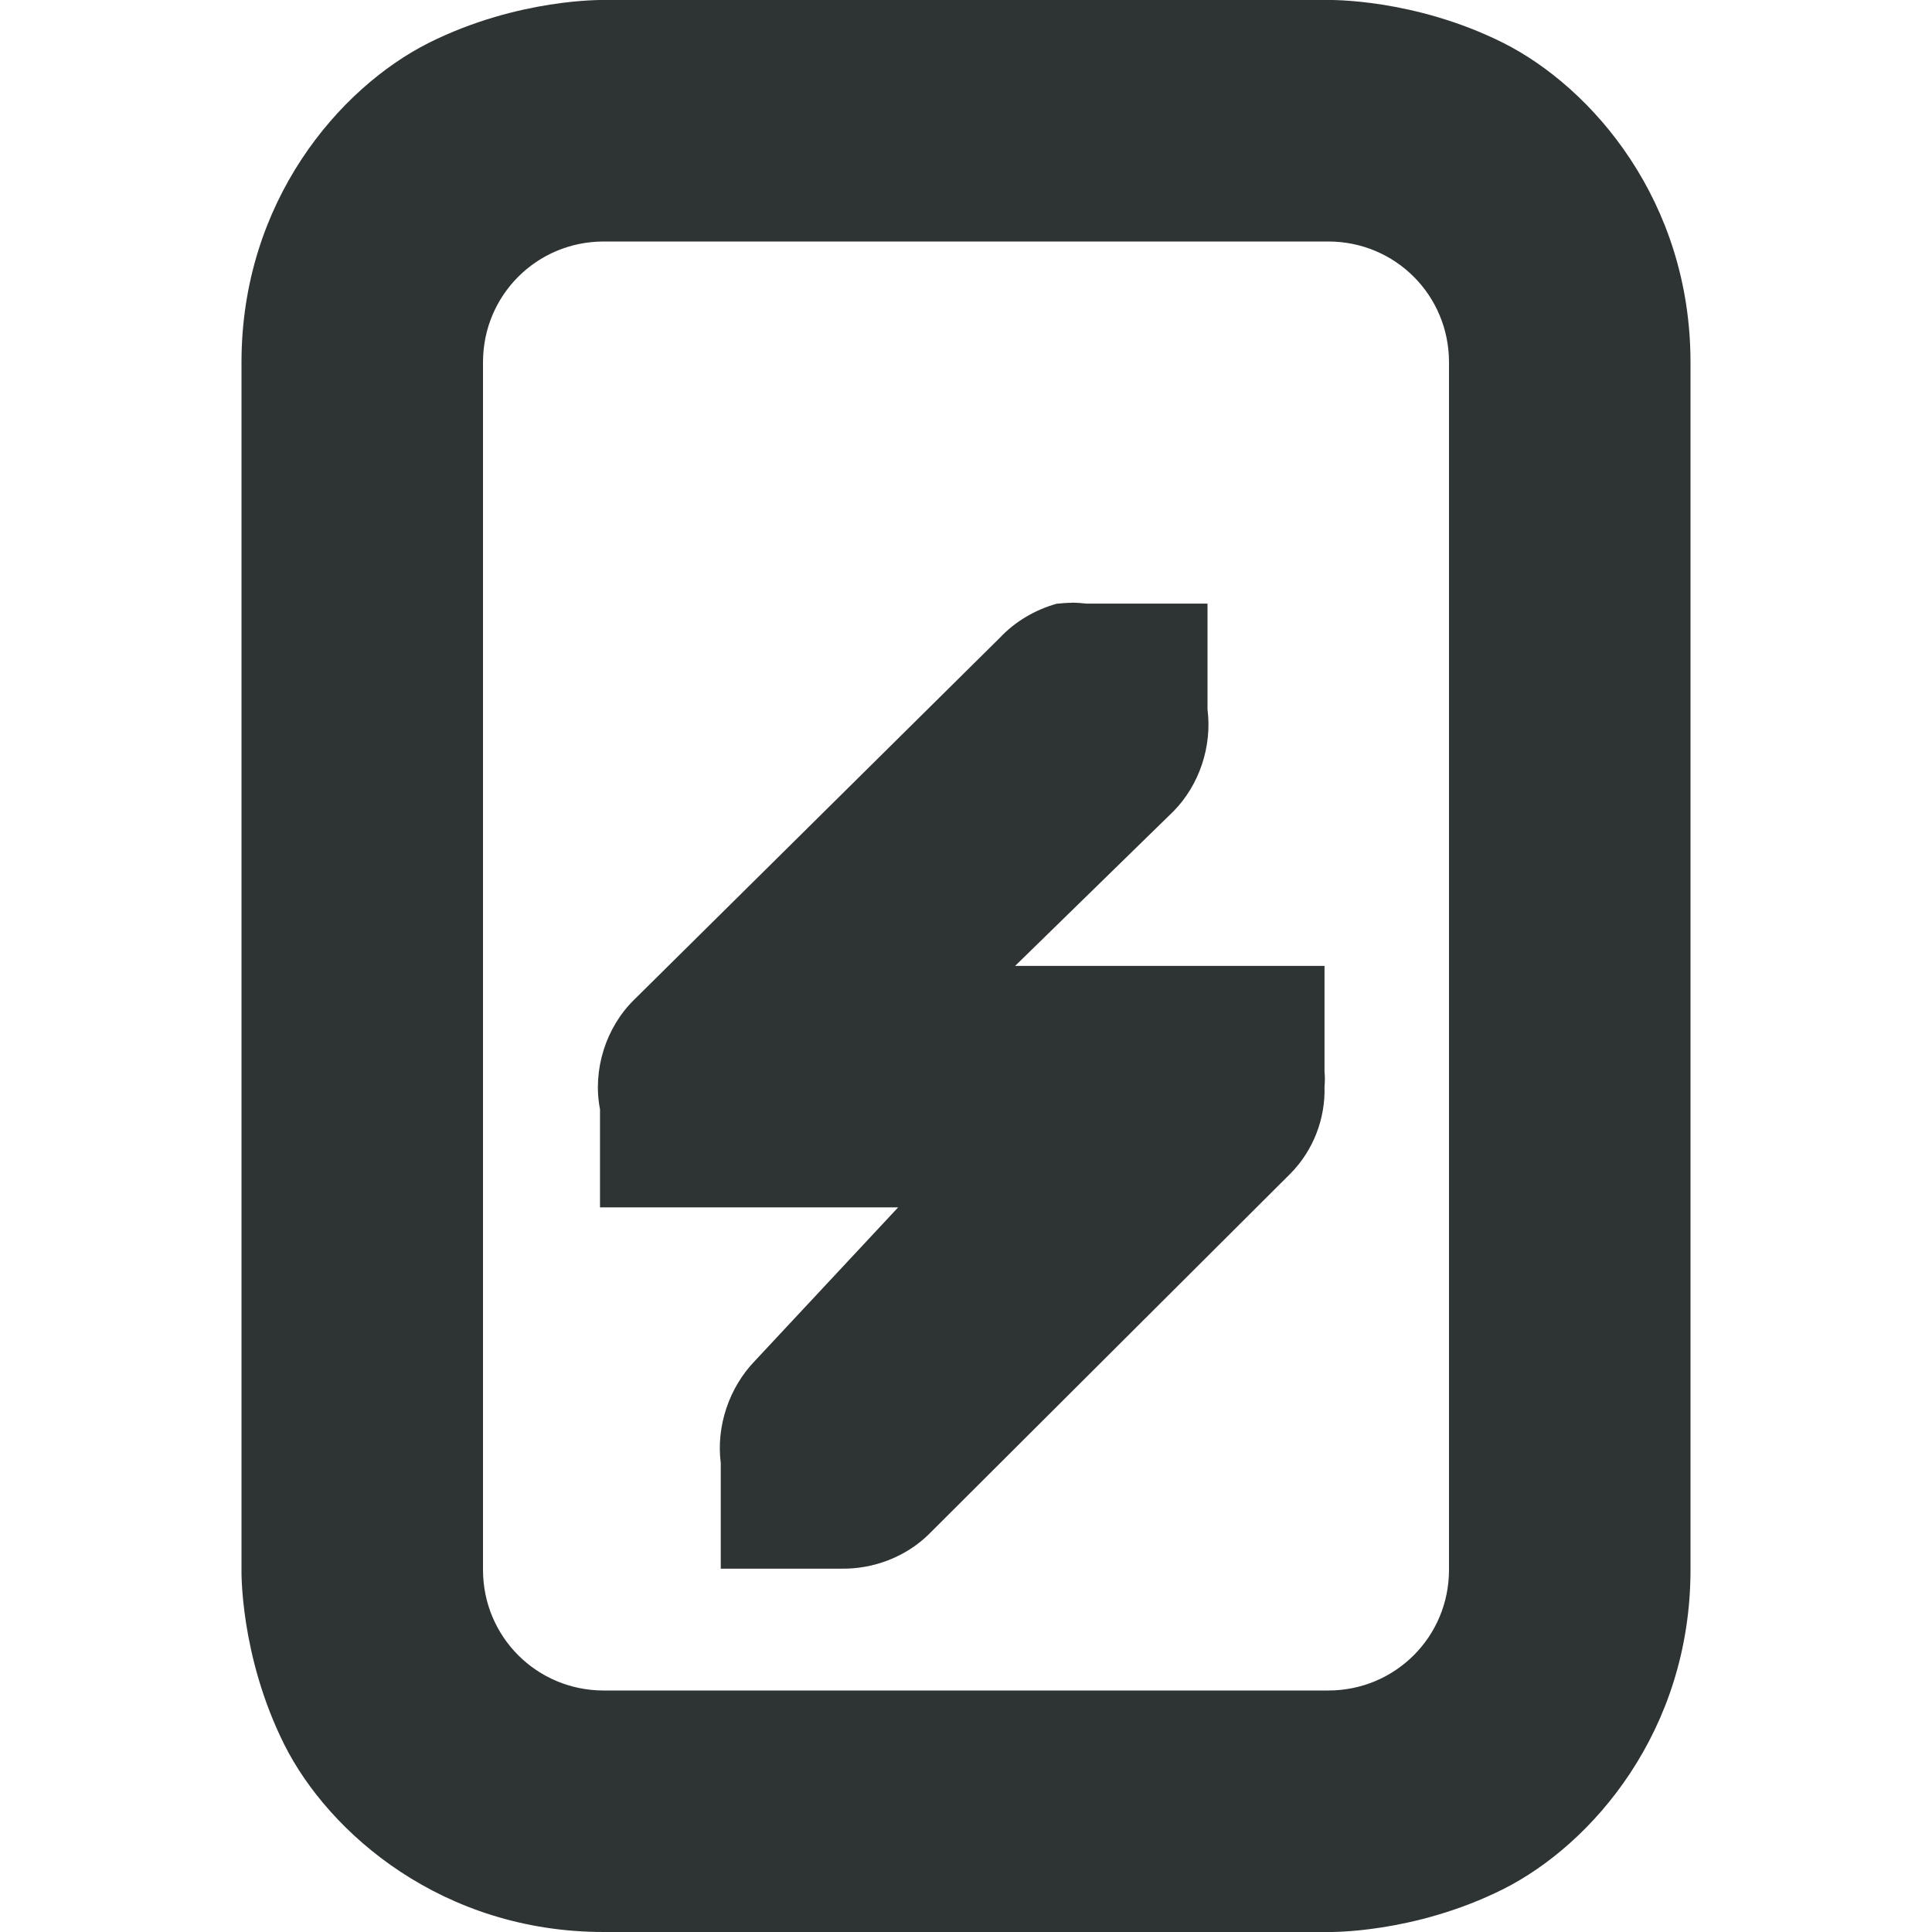
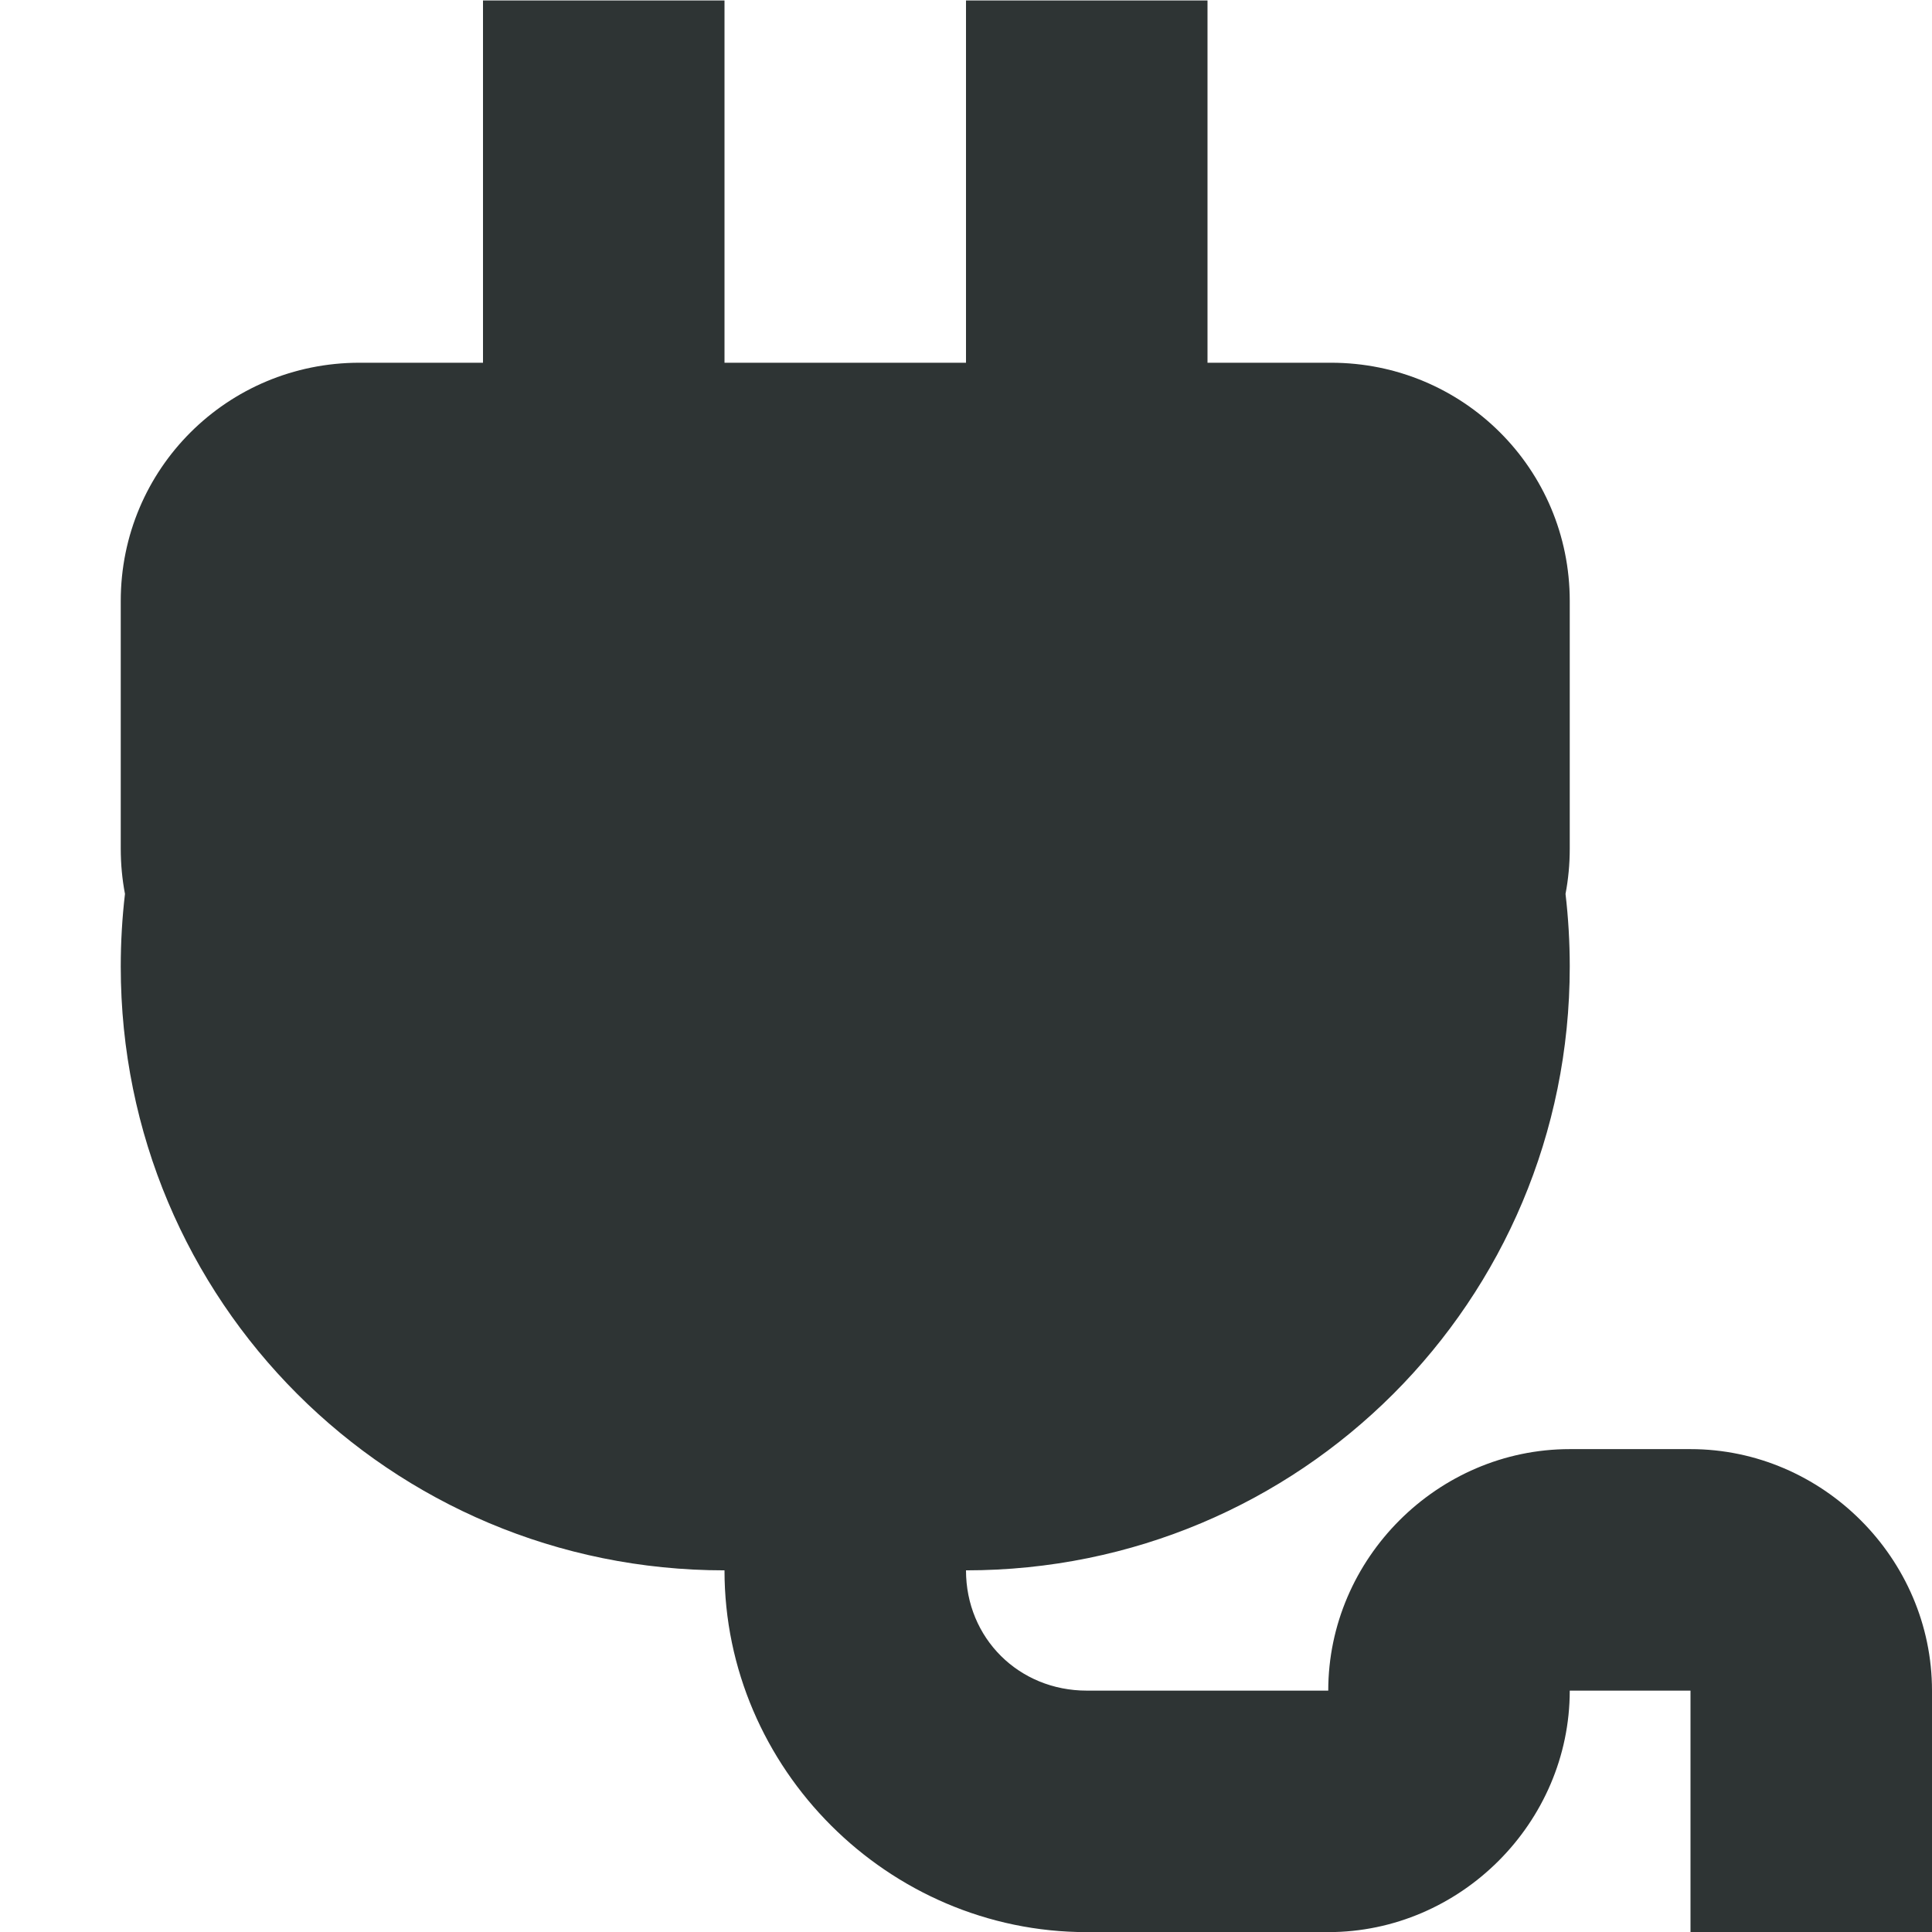
<svg xmlns="http://www.w3.org/2000/svg" height="16px" viewBox="0 0 16 16" width="16px">
-   <path d="m 5 -0 s -0.707 -0.016 -1.449 0.355 c -0.738 0.371 -1.551 1.312 -1.551 2.645 v 10 s -0.016 0.707 0.355 1.449 c 0.371 0.738 1.312 1.551 2.645 1.551 h 6 s 0.707 0.016 1.449 -0.355 c 0.738 -0.371 1.551 -1.312 1.551 -2.645 v -10 c 0 -1.332 -0.812 -2.273 -1.551 -2.645 c -0.742 -0.371 -1.449 -0.355 -1.449 -0.355 z m 0 2 h 6 c 0.555 0 1 0.445 1 1 v 10 c 0 0.555 -0.445 1 -1 1 h -6 c -0.555 0 -1 -0.445 -1 -1 v -10 c 0 -0.555 0.445 -1 1 -1 z m 3.875 2.992 c -0.043 0 -0.082 0.004 -0.125 0.008 c -0.18 0.051 -0.344 0.148 -0.469 0.281 l -3.031 3 c -0.234 0.23 -0.344 0.582 -0.281 0.906 v 0.812 h 2.469 l -1.188 1.273 c -0.211 0.219 -0.32 0.539 -0.281 0.844 v 0.094 v 0.781 h 1 c 0.266 0.004 0.531 -0.098 0.719 -0.281 l 3 -2.992 c 0.188 -0.191 0.289 -0.453 0.281 -0.719 c 0.004 -0.043 0.004 -0.082 0 -0.125 v -0.875 h -2.562 l 1.312 -1.281 c 0.215 -0.219 0.32 -0.539 0.281 -0.844 v -0.094 v -0.781 h -0.937 h -0.062 c -0.043 -0.004 -0.082 -0.008 -0.125 -0.008 z" fill="#2e3434" />
+   <path d="m 4 0.004 v 3 h -1.023 c -1.094 0 -1.977 0.879 -1.977 1.973 v 2.051 c 0 0.129 0.012 0.254 0.035 0.375 c -0.023 0.195 -0.035 0.398 -0.035 0.602 c 0 2.77 2.23 5 5 5 c 0 1.641 1.355 2.996 3 2.996 h 2 c 1.094 0 2 -0.906 2 -2 h 1 v 2 h 2 v -2 c 0 -1.094 -0.906 -2 -2 -2 h -1 c -1.094 0 -2 0.906 -2 2 h -2 c -0.562 0 -1 -0.434 -1 -0.996 c 2.77 0 5 -2.23 5 -5 c 0 -0.203 -0.012 -0.406 -0.035 -0.602 c 0.023 -0.121 0.035 -0.246 0.035 -0.375 v -2.051 c 0 -1.094 -0.883 -1.973 -1.977 -1.973 h -1.023 v -3 h -2 v 3 h -2 v -3 z m 0 0" fill="#2e3434" />
</svg>
